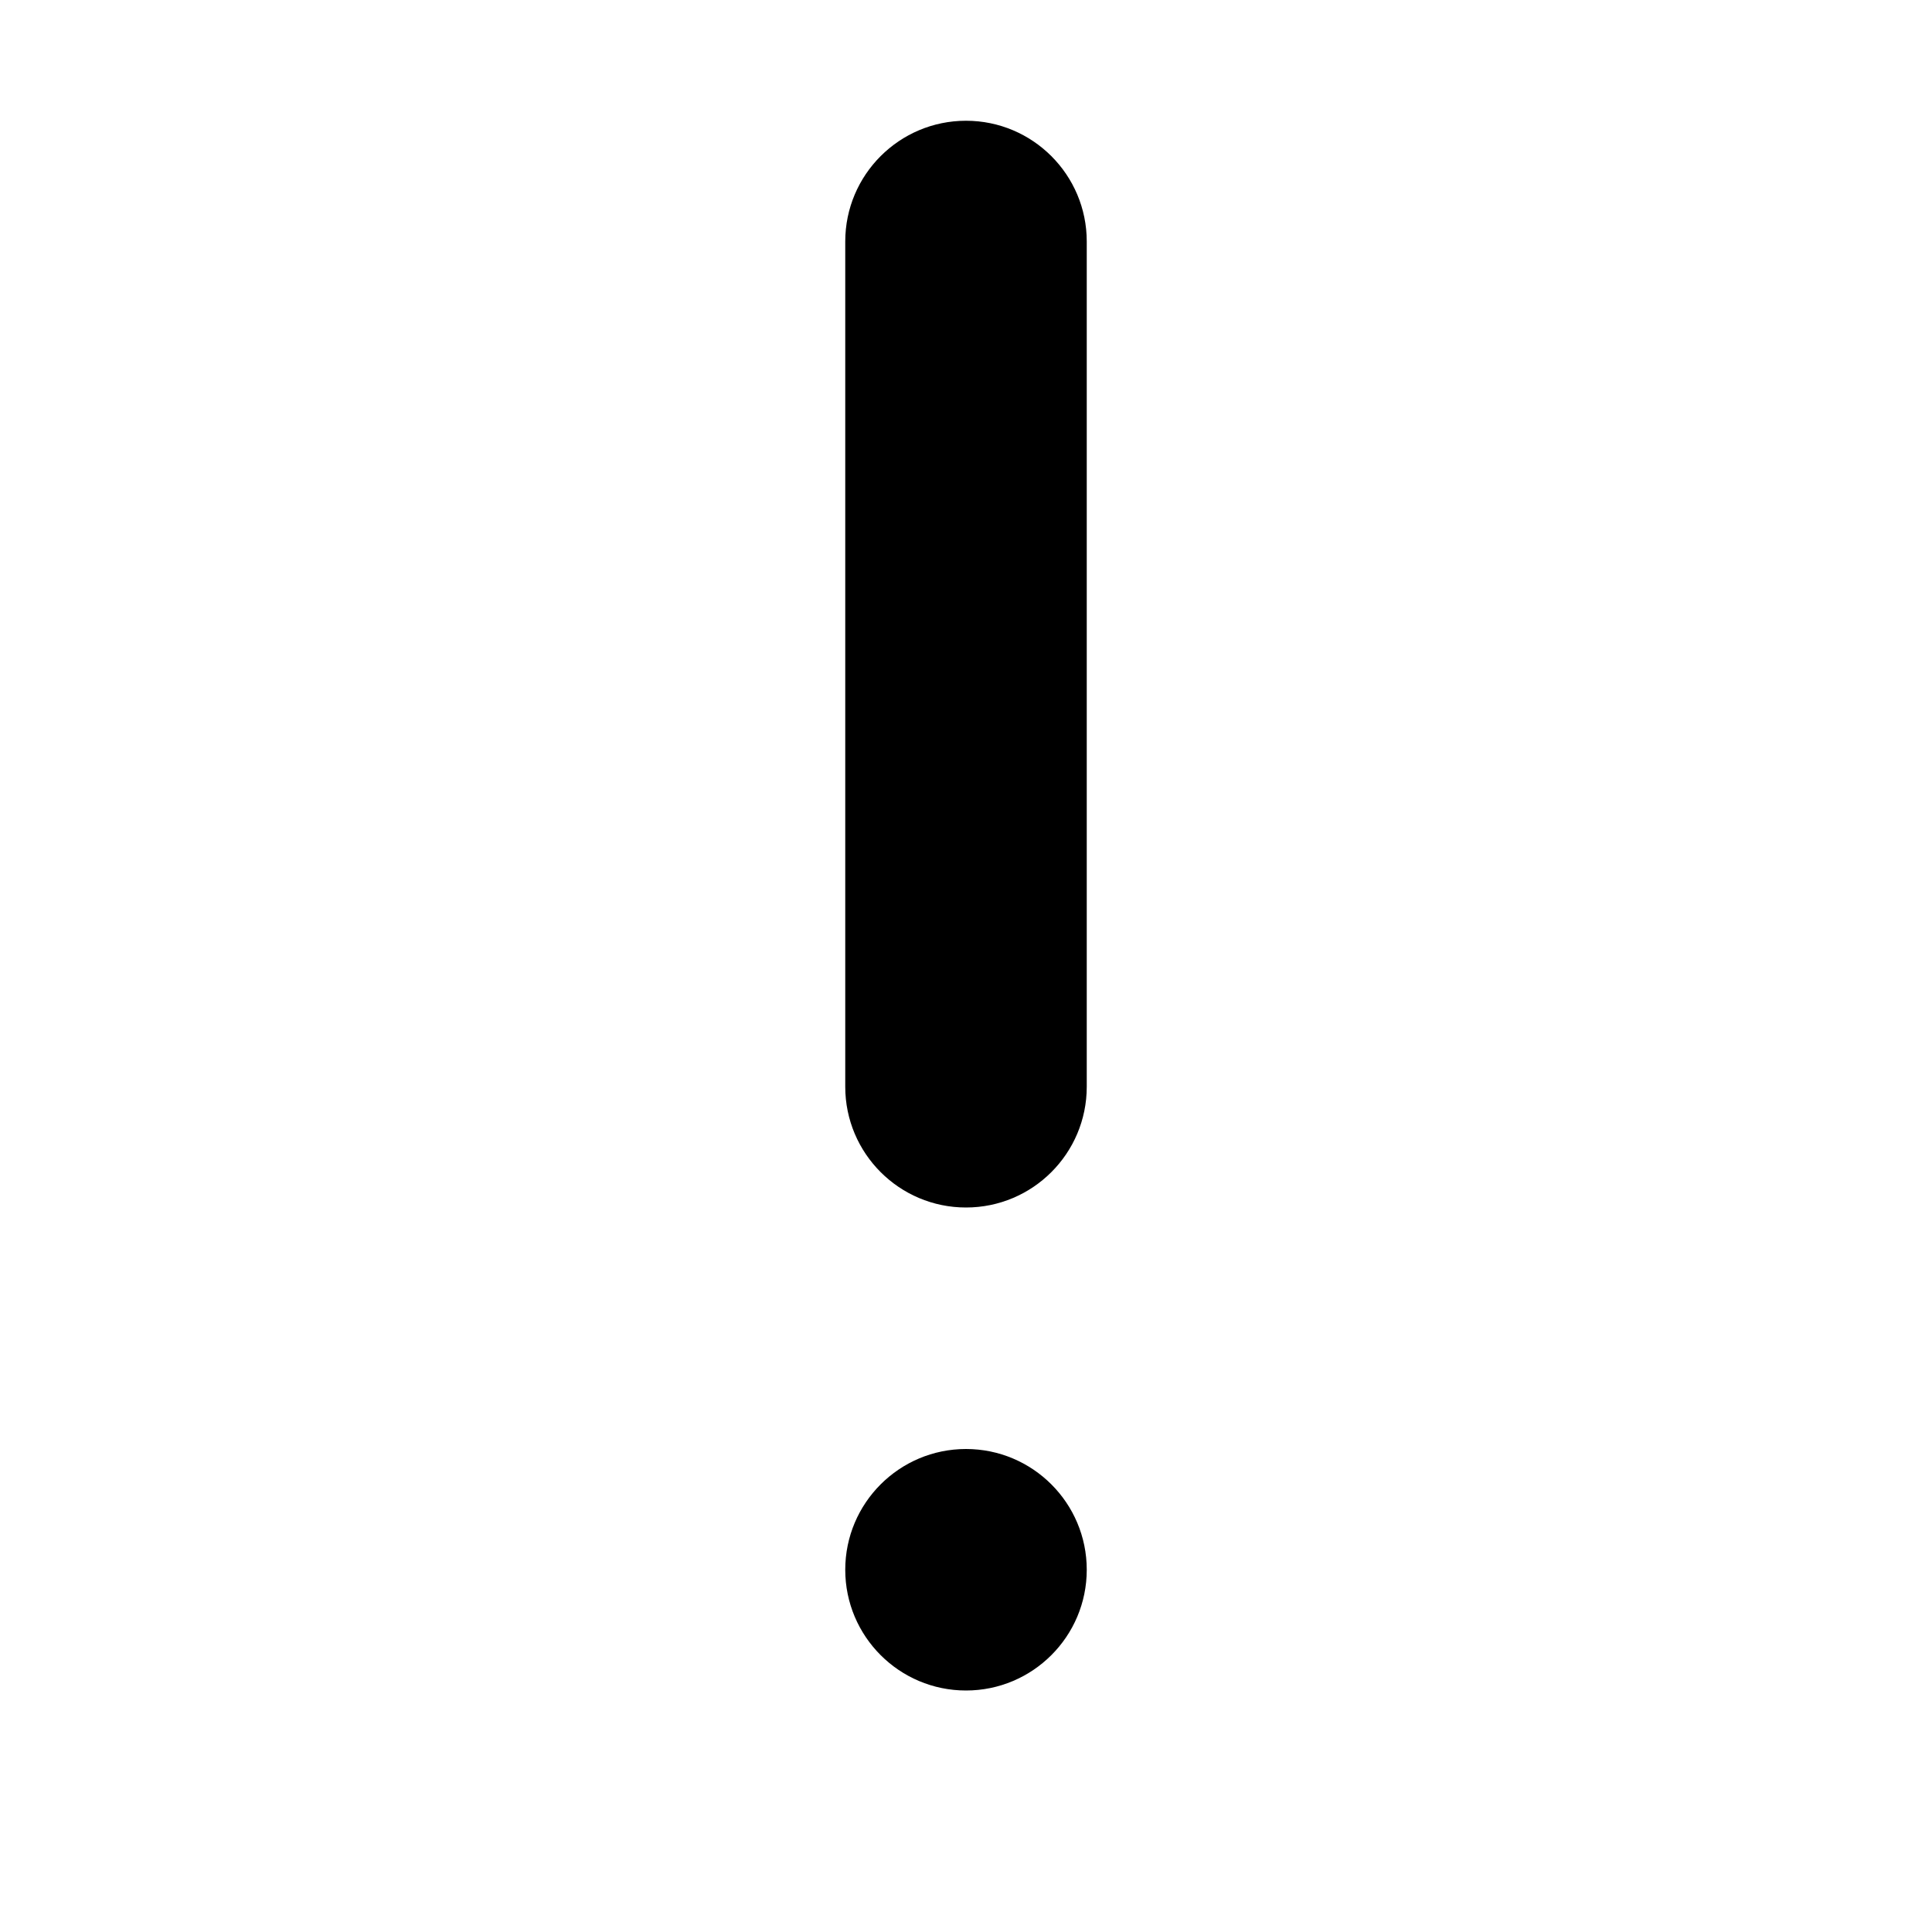
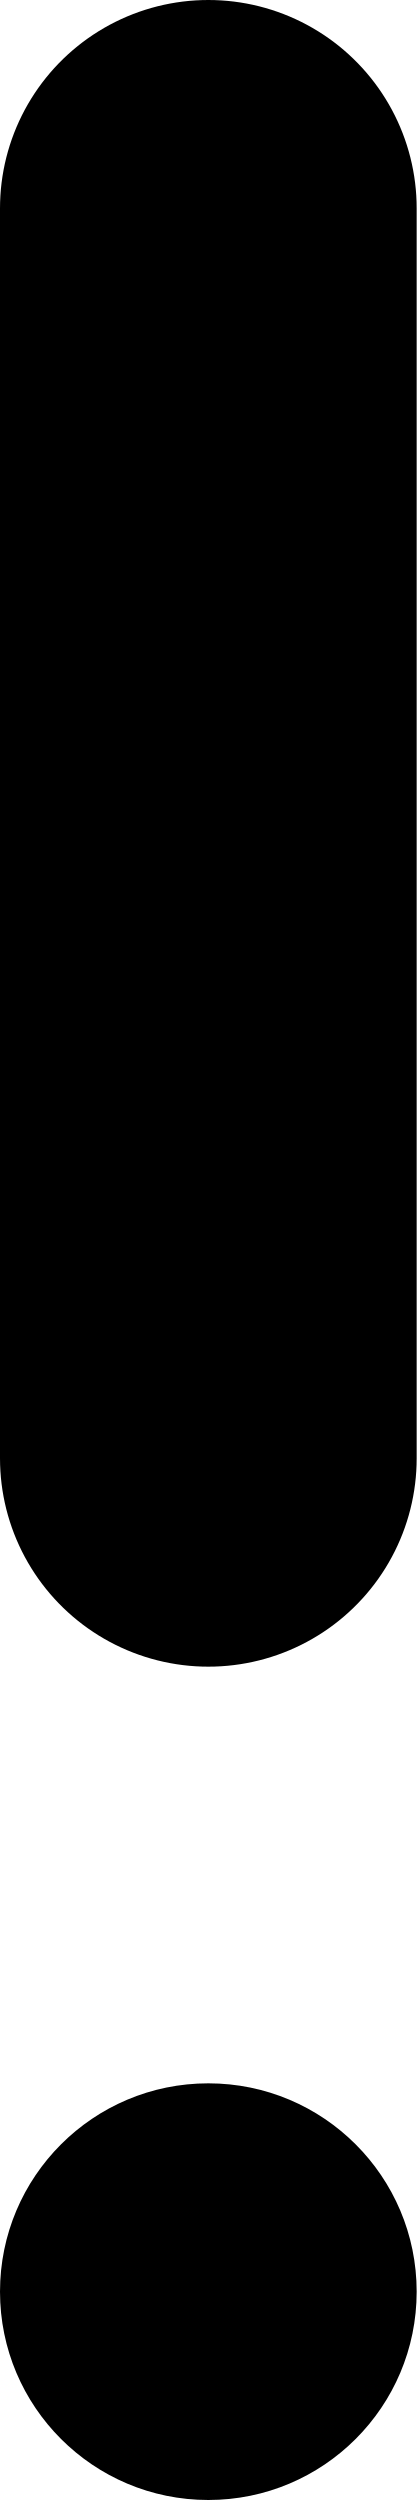
- <svg xmlns="http://www.w3.org/2000/svg" viewBox="-7 -1 16 16">
-   <path fill="currentColor" fill-rule="nonzero" d="M1 0c.552 0 1 .448 1 1v7c0 .552-.448 1-1 1s-1-.448-1-1V1c0-.552.448-1 1-1zm0 11c.552 0 1 .448 1 1s-.448 1-1 1-1-.448-1-1 .448-1 1-1z" />
+ <svg xmlns="http://www.w3.org/2000/svg" width="2" height="12">
+   <g fill="none" fill-rule="evenodd">
+     <path stroke="currentColor" stroke-linecap="round" stroke-linejoin="round" stroke-width="2" d="M1 1v6" />
+     <path fill="currentColor" d="M2 11a1 1 0 1 1-2 0 1 1 0 0 1 2 0" />
+   </g>
</svg>
